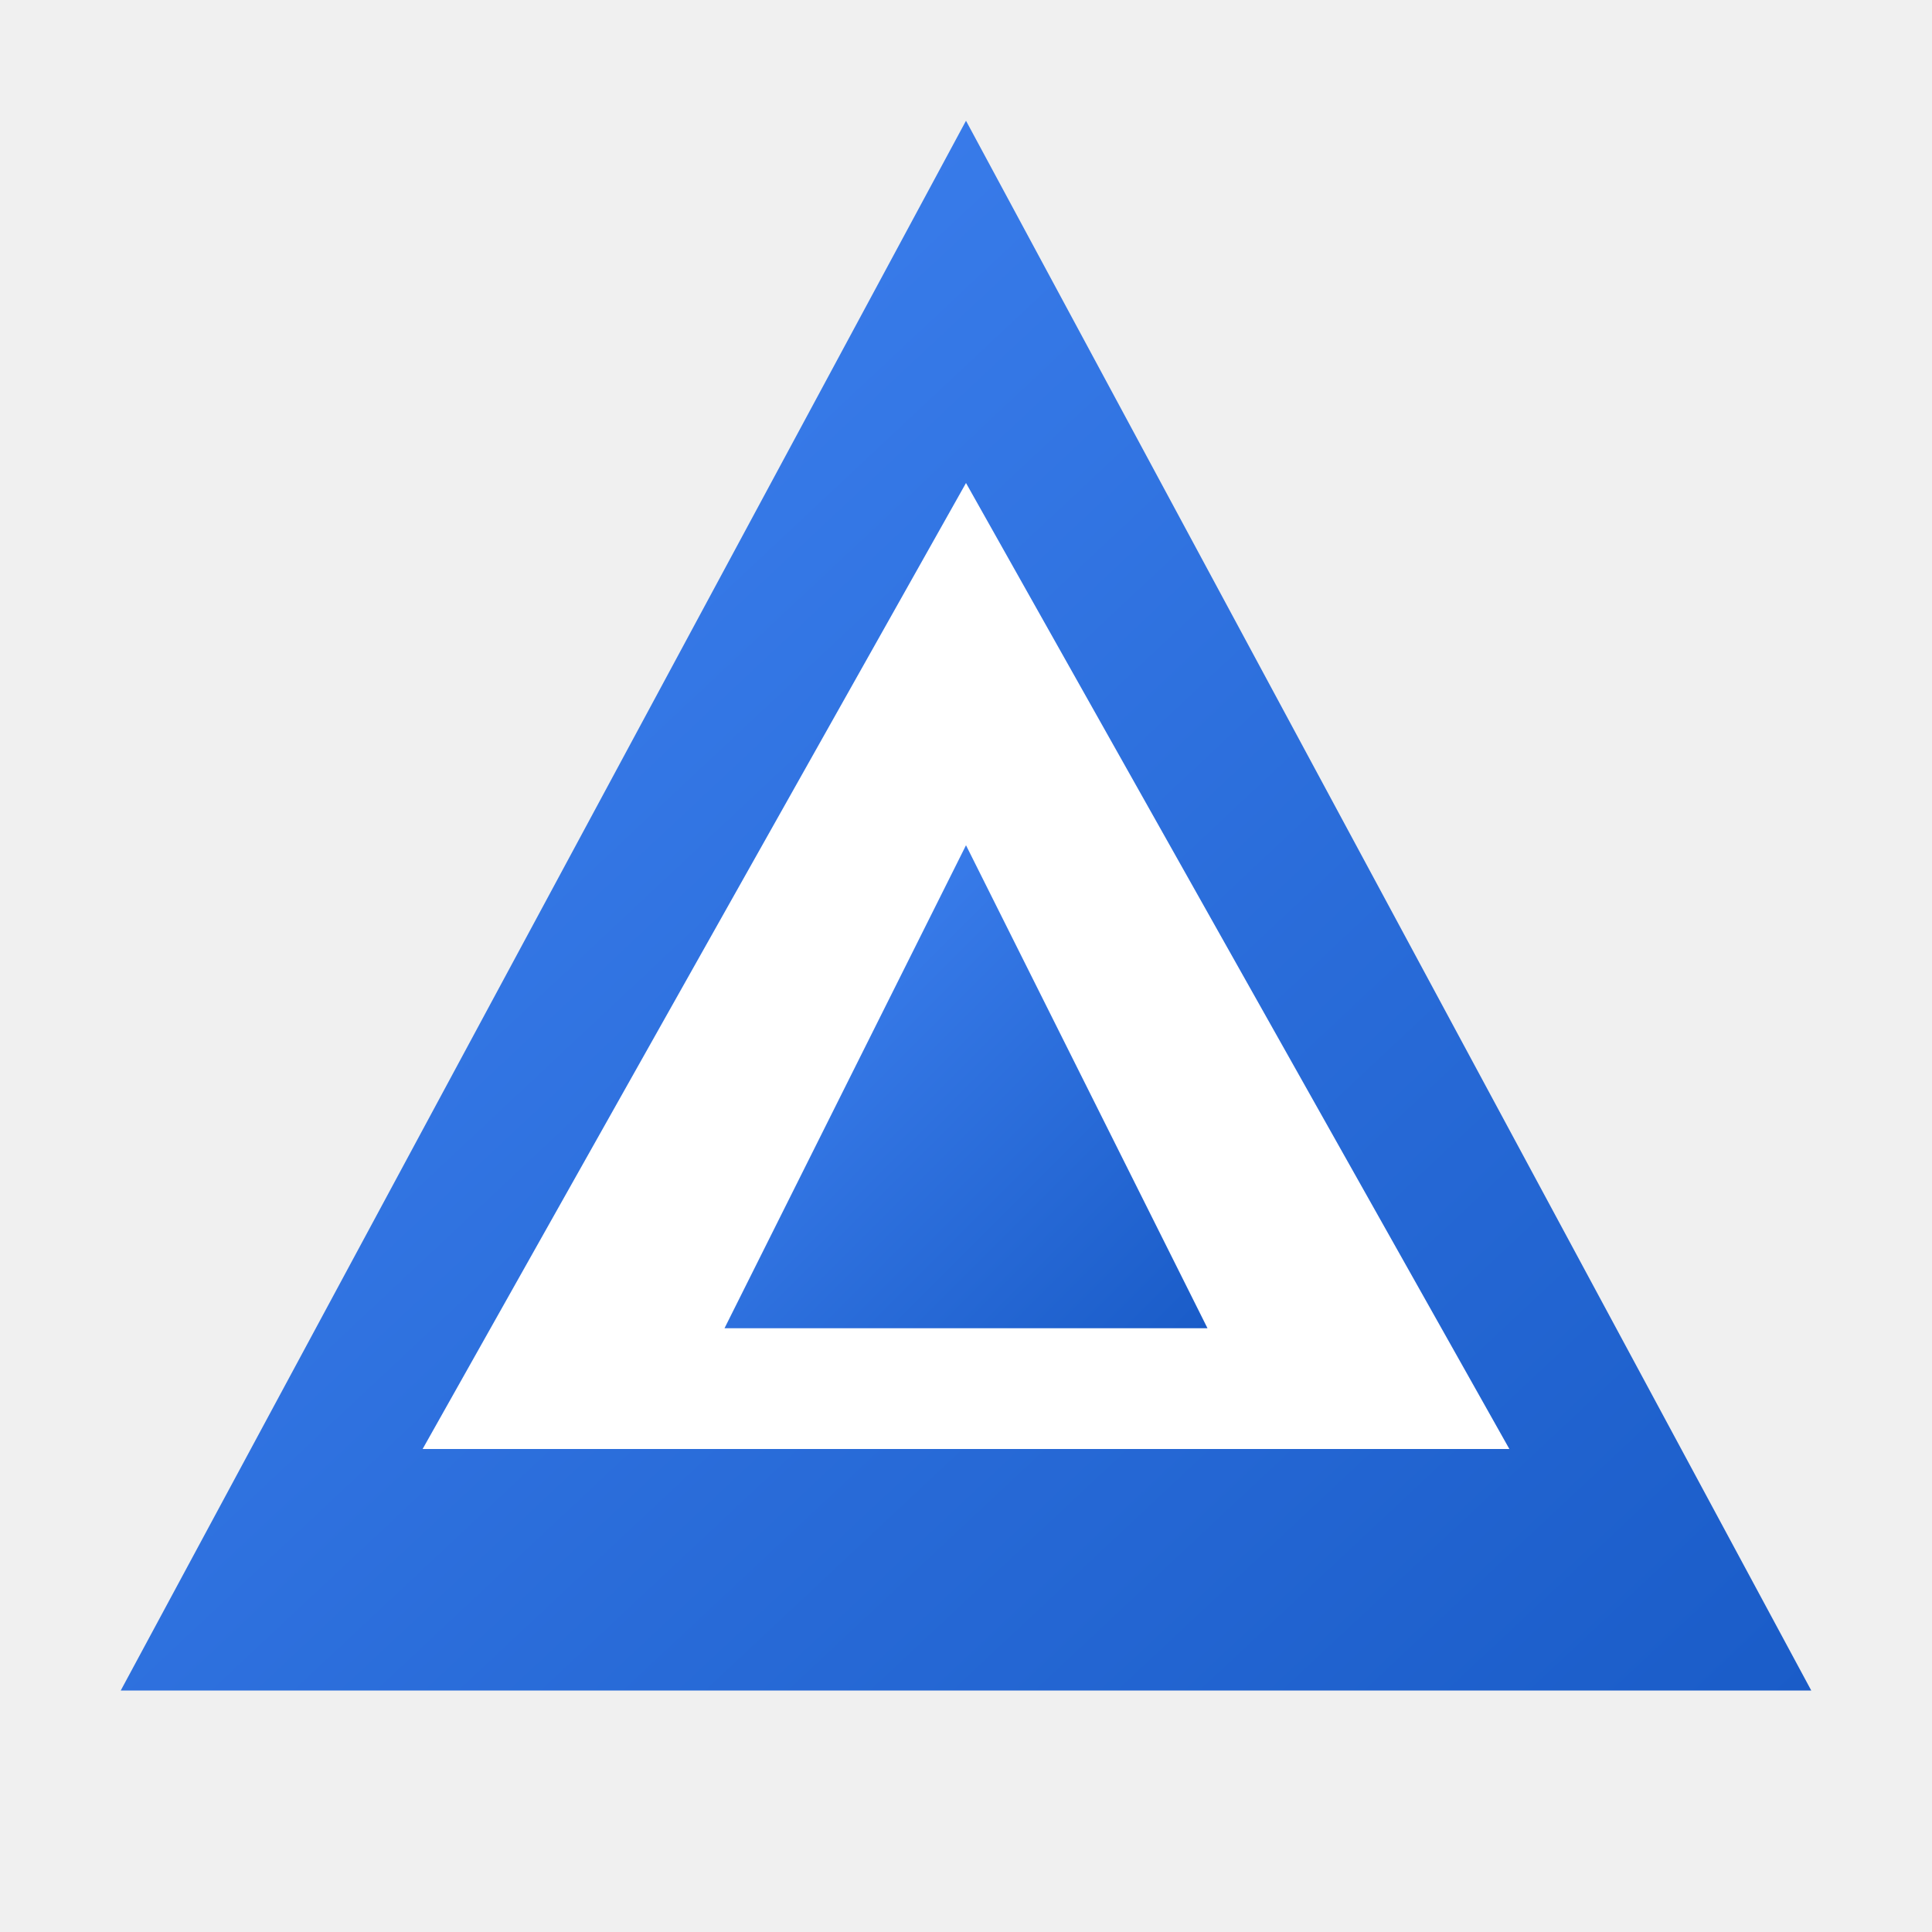
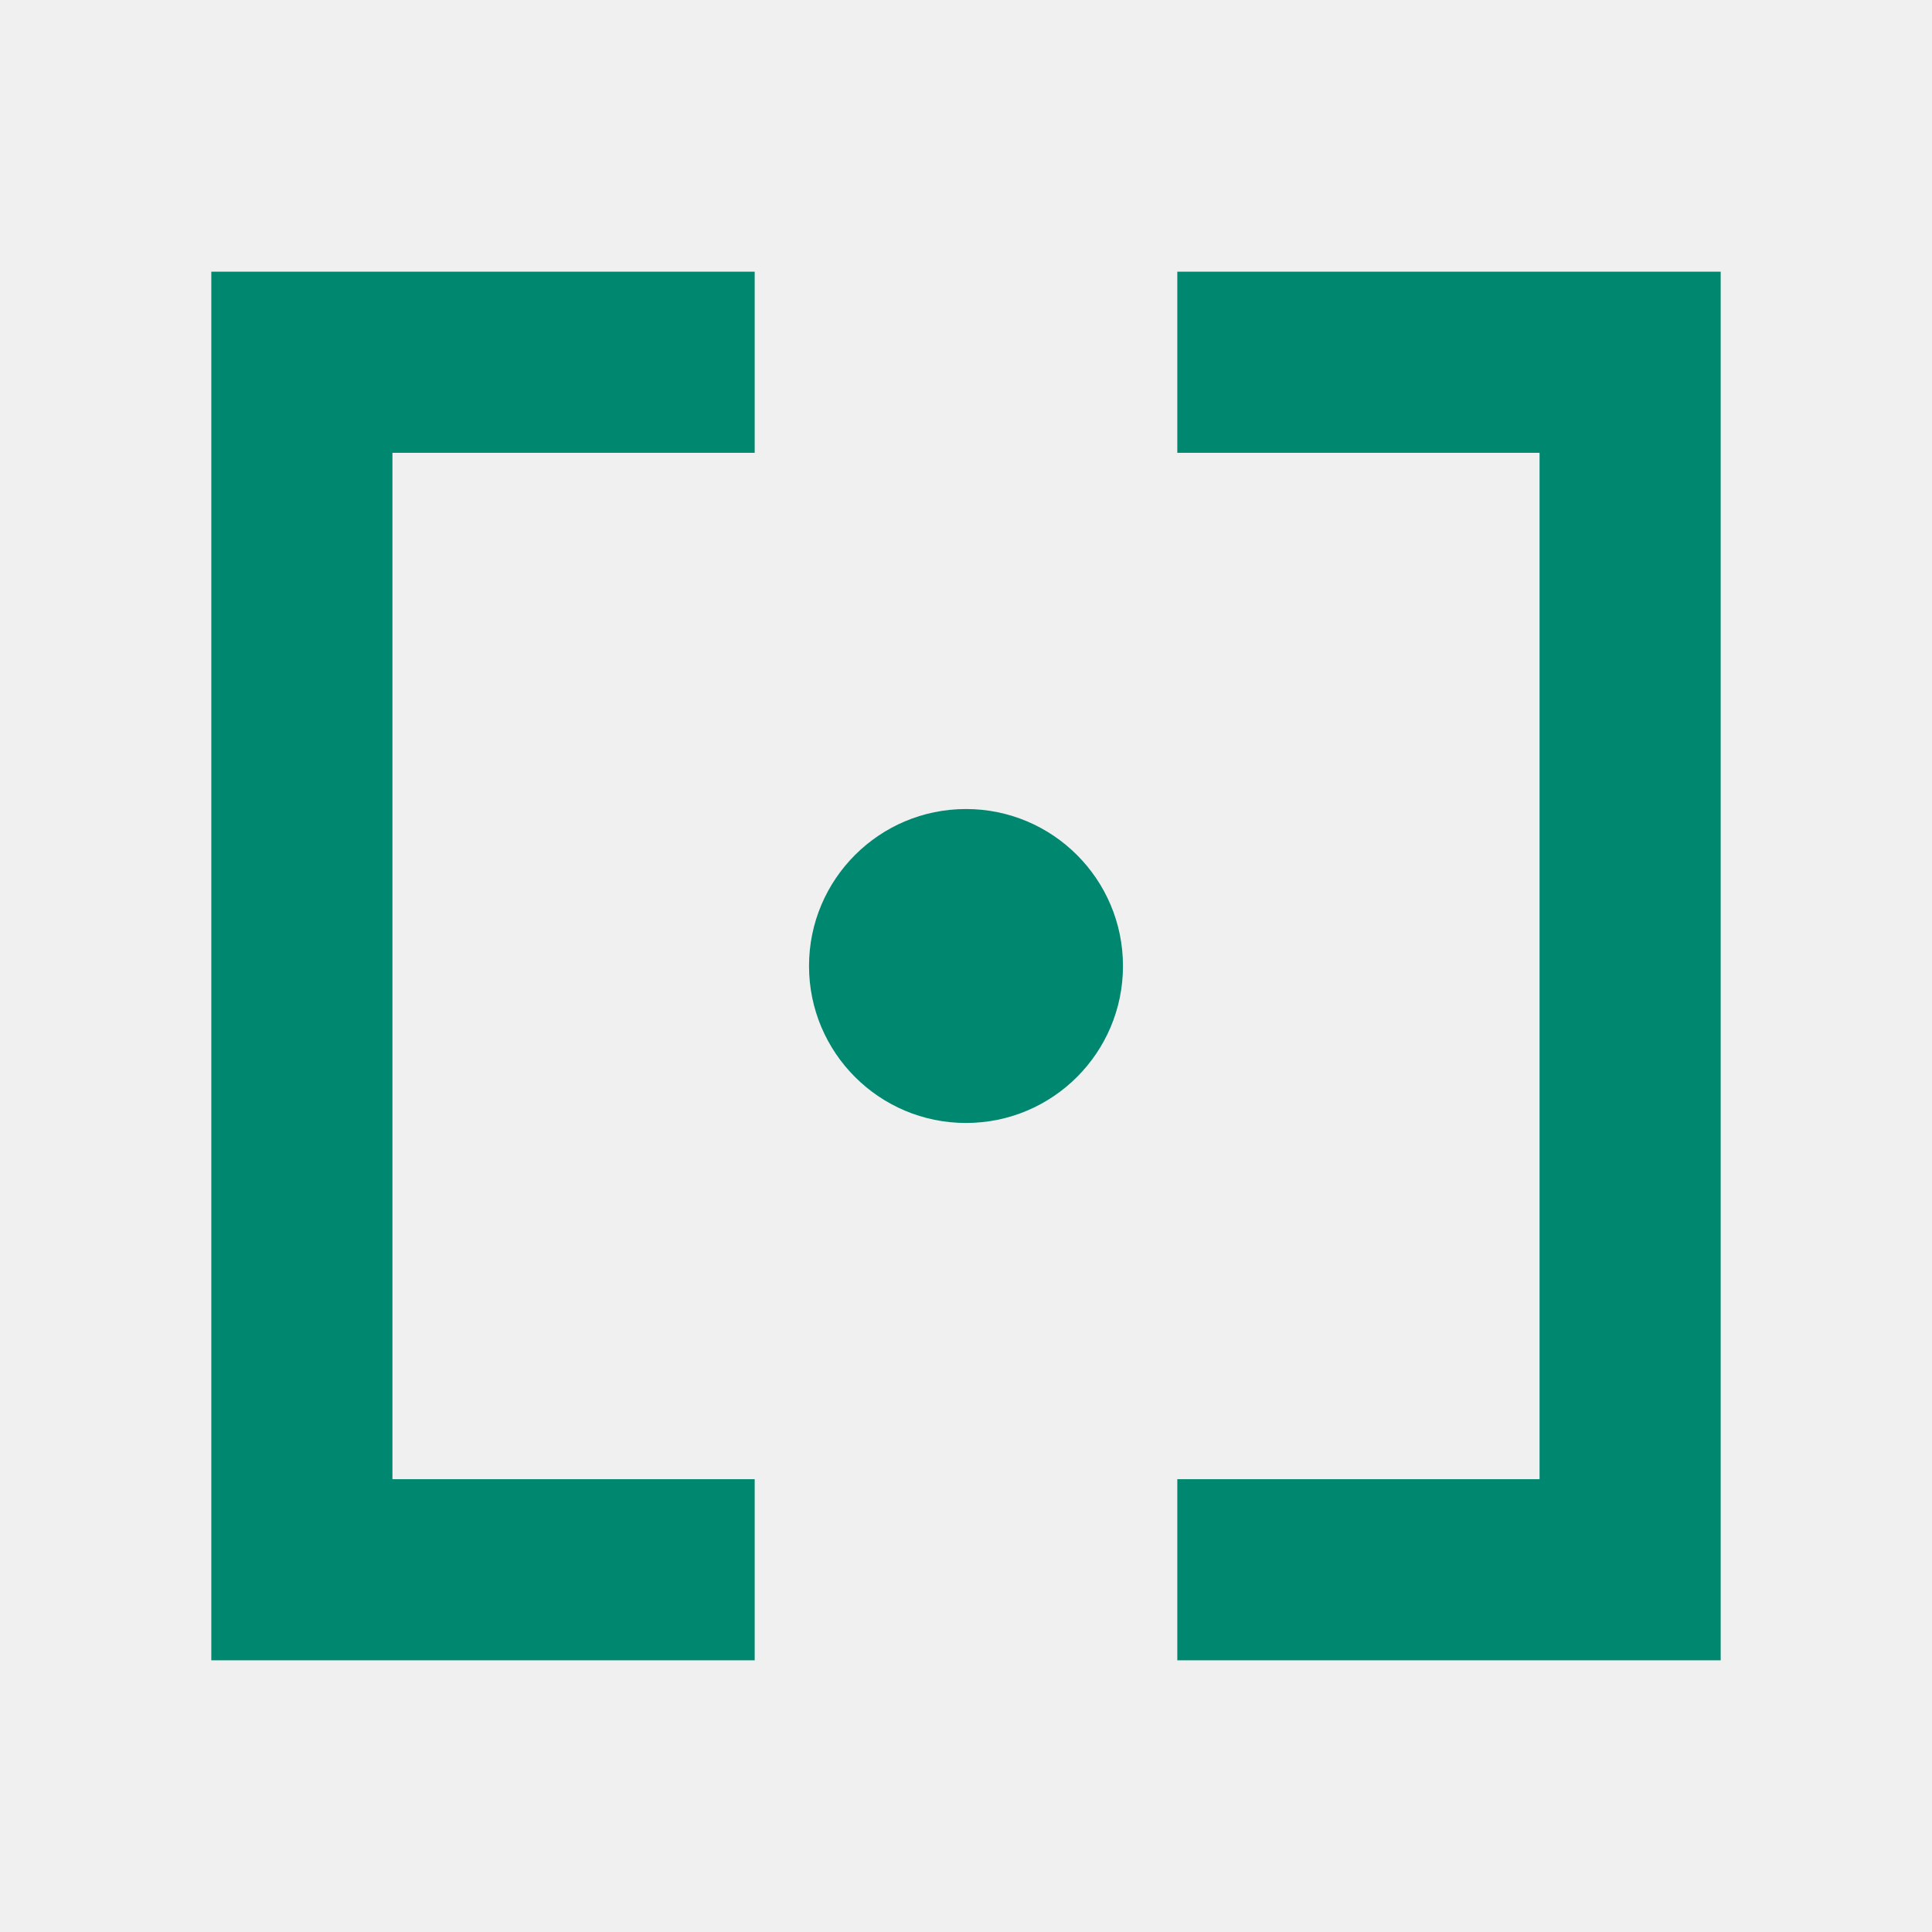
- <svg xmlns="http://www.w3.org/2000/svg" viewBox="0 0 32 32">
-   <defs>
-     <linearGradient id="g" x1="0" y1="0" x2="1" y2="1">
-       <stop offset="0%" stop-color="#4285F4" />
-       <stop offset="100%" stop-color="#1a5cc8" />
-     </linearGradient>
-   </defs>
-   <path d="M16 2 L2 28 h28 Z" fill="url(#g)" />
-   <path d="M16 8 L7 24 h18 Z" fill="#fff" />
-   <path d="M16 14 L12 22 h8 Z" fill="url(#g)" />
+ <svg xmlns="http://www.w3.org/2000/svg" viewBox="0 0 32 32" role="img" aria-label="TranslationalAI">
+   <g stroke="#00876f" stroke-width="3" fill="none" stroke-linecap="square">
+     <path d="M 11 6 L 5 6 L 5 26 L 11 26" />
+     <path d="M 21 6 L 27 6 L 27 26 L 21 26" />
+   </g>
+   <circle cx="16" cy="16" r="2.6" fill="#00876f" />
</svg>
